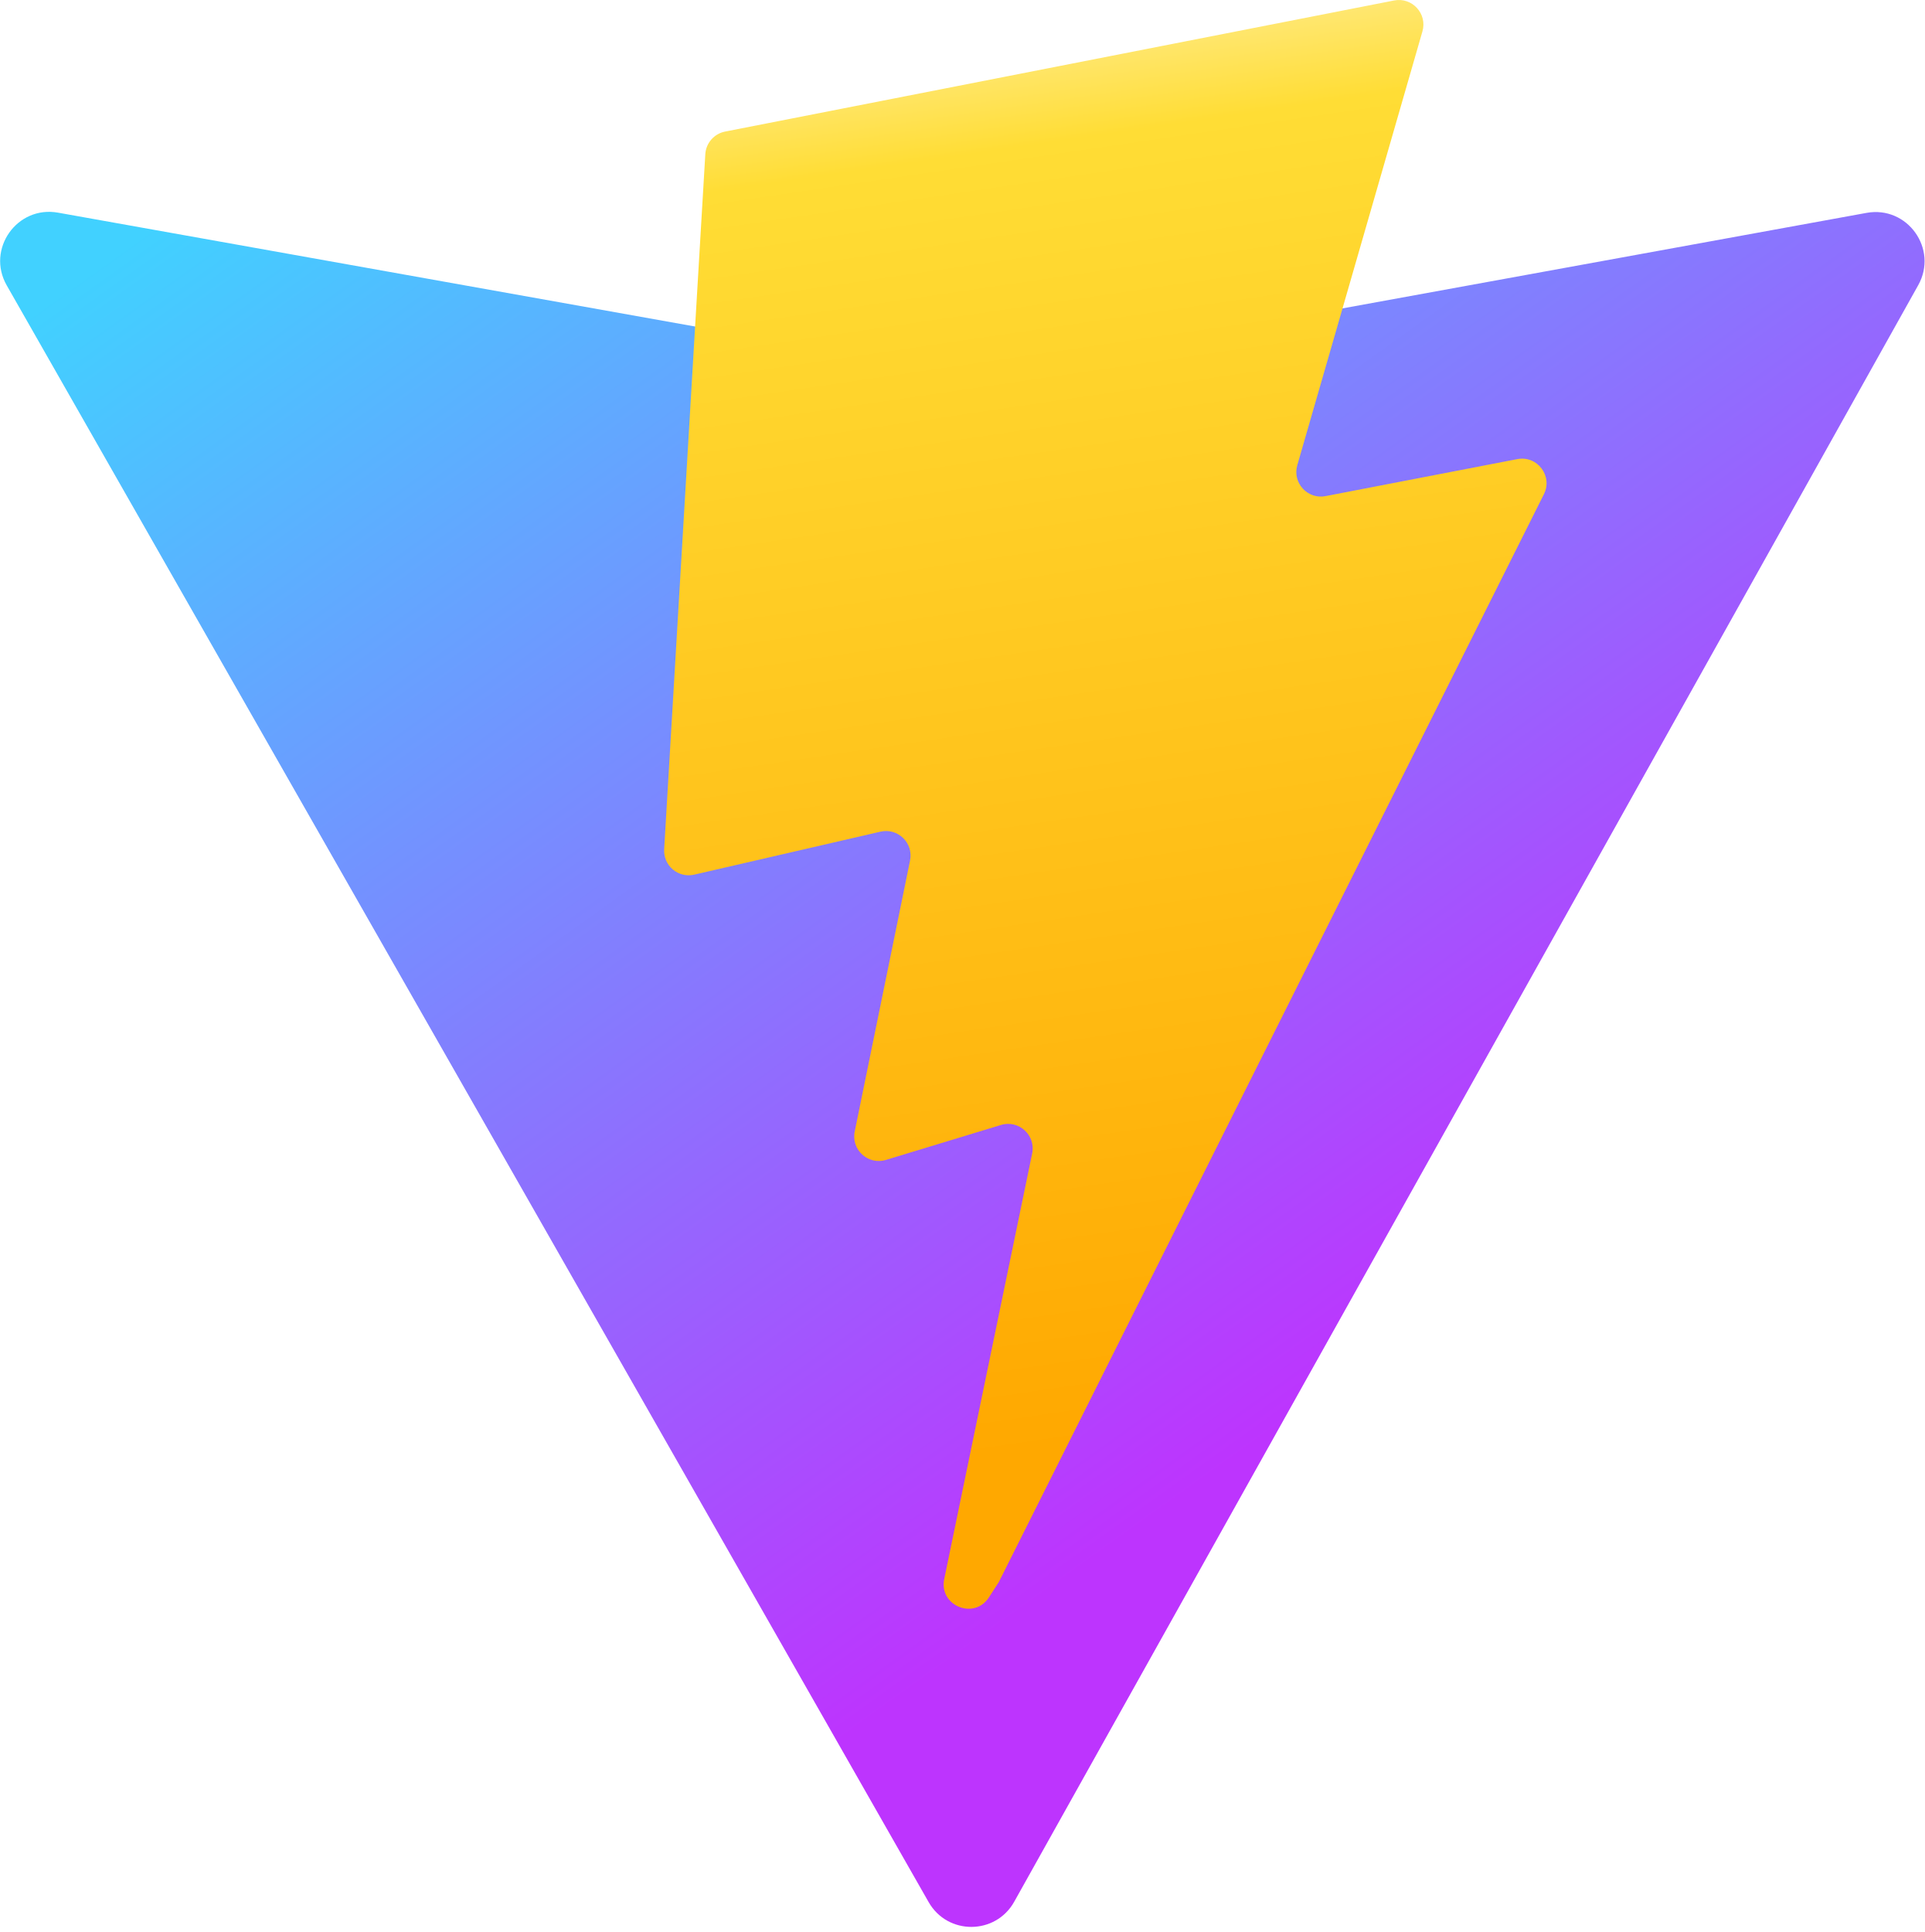
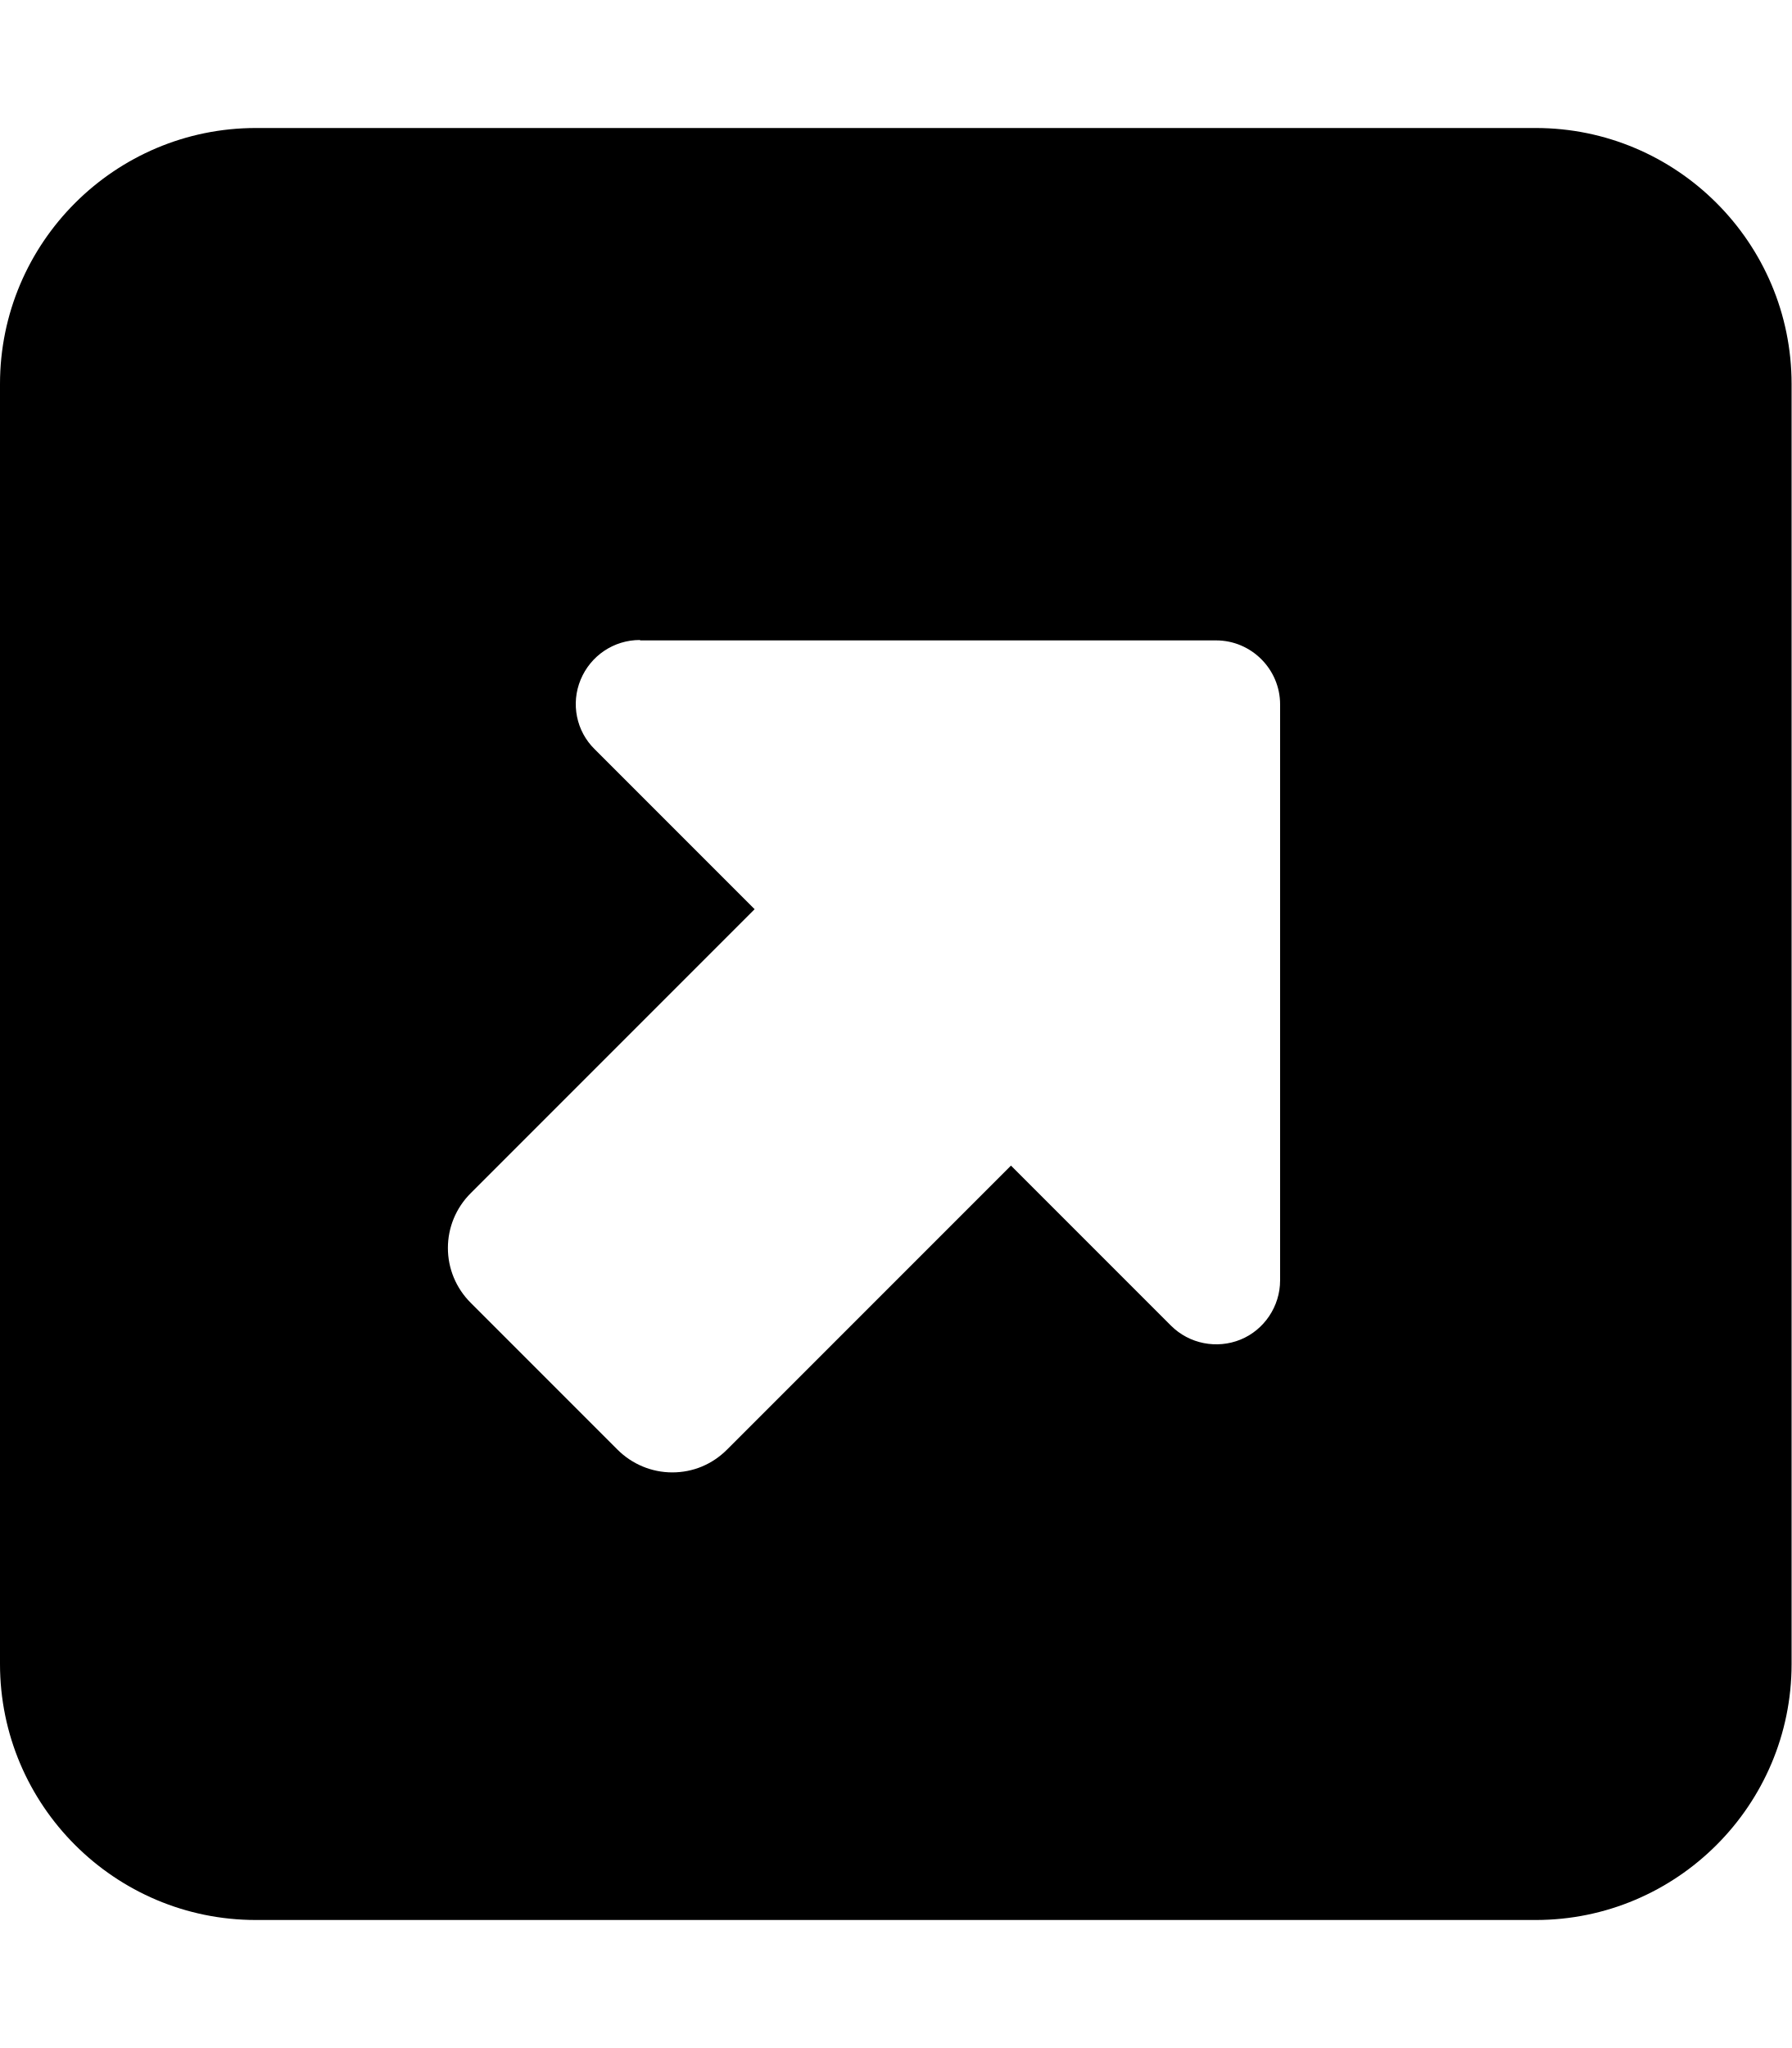
- <svg xmlns="http://www.w3.org/2000/svg" aria-hidden="true" role="img" class="iconify iconify--logos" width="31.88" height="32" preserveAspectRatio="xMidYMid meet" viewBox="0 0 256 257">
-   <defs>
-     <linearGradient id="IconifyId1813088fe1fbc01fb466" x1="-.828%" x2="57.636%" y1="7.652%" y2="78.411%">
-       <stop offset="0%" stop-color="#41D1FF" />
-       <stop offset="100%" stop-color="#BD34FE" />
-     </linearGradient>
-     <linearGradient id="IconifyId1813088fe1fbc01fb467" x1="43.376%" x2="50.316%" y1="2.242%" y2="89.03%">
-       <stop offset="0%" stop-color="#FFEA83" />
-       <stop offset="8.333%" stop-color="#FFDD35" />
-       <stop offset="100%" stop-color="#FFA800" />
-     </linearGradient>
-   </defs>
-   <path fill="url(#IconifyId1813088fe1fbc01fb466)" d="M255.153 37.938L134.897 252.976c-2.483 4.44-8.862 4.466-11.382.048L.875 37.958c-2.746-4.814 1.371-10.646 6.827-9.67l120.385 21.517a6.537 6.537 0 0 0 2.322-.004l117.867-21.483c5.438-.991 9.574 4.796 6.877 9.62Z" />
-   <path fill="url(#IconifyId1813088fe1fbc01fb467)" d="M185.432.063L96.44 17.501a3.268 3.268 0 0 0-2.634 3.014l-5.474 92.456a3.268 3.268 0 0 0 3.997 3.378l24.777-5.718c2.318-.535 4.413 1.507 3.936 3.838l-7.361 36.047c-.495 2.426 1.782 4.5 4.151 3.78l15.304-4.649c2.372-.72 4.652 1.36 4.15 3.788l-11.698 56.621c-.732 3.542 3.979 5.473 5.943 2.437l1.313-2.028l72.516-144.72c1.215-2.423-.88-5.186-3.54-4.672l-25.505 4.922c-2.396.462-4.435-1.77-3.759-4.114l16.646-57.705c.677-2.35-1.37-4.583-3.769-4.113Z" />
+ <svg xmlns="http://www.w3.org/2000/svg" viewBox="0 0 448 512">
+   <path fill="#000000" d="M384 32c35.3 0 64 28.7 64 64l0 320c0 35.3-28.7 64-64 64L64 480c-35.3 0-64-28.7-64-64L0 96C0 60.7 28.7 32 64 32l320 0zM160 160c-6.5 0-12.3 3.9-14.8 9.9s-1.1 12.9 3.5 17.4l40 40-71 71C114 302 112 306.9 112 312s2 10 5.7 13.7l36.7 36.7c3.6 3.6 8.5 5.7 13.7 5.7s10-2 13.7-5.7l71-71 40 40c4.6 4.6 11.5 5.9 17.4 3.5s9.9-8.3 9.9-14.8l0-144c0-8.8-7.2-16-16-16l-144 0z" />
</svg>
